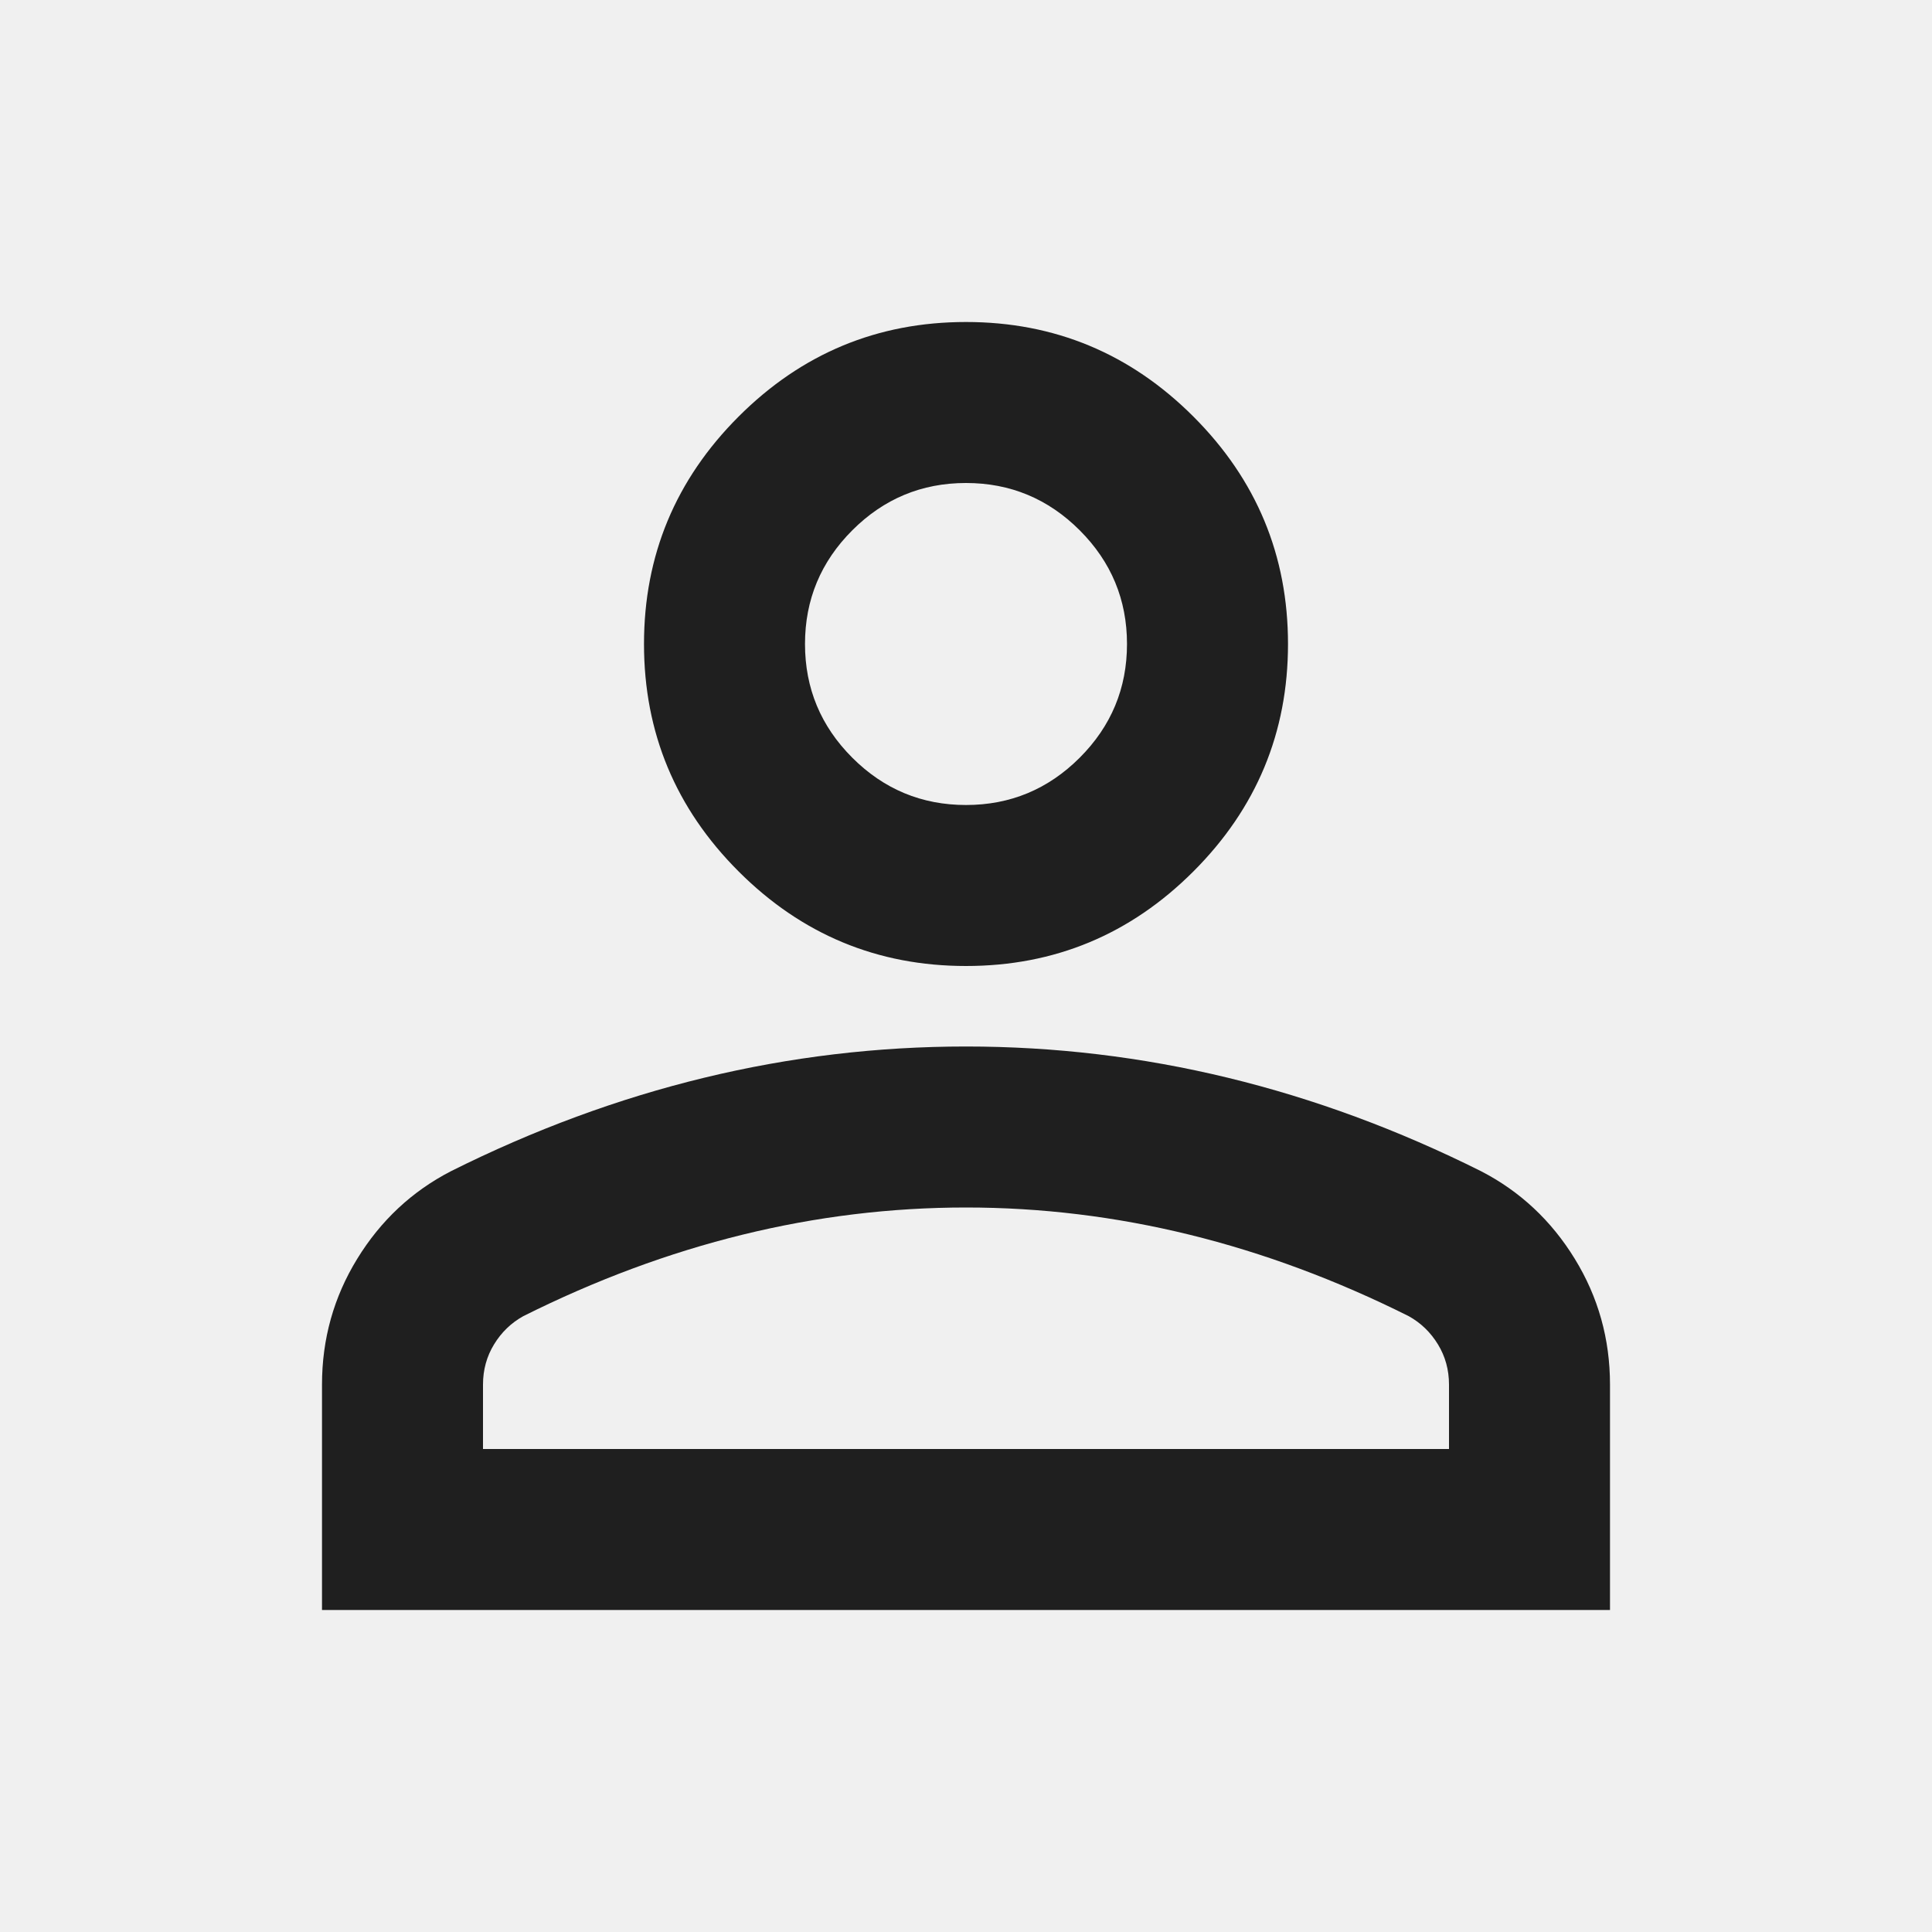
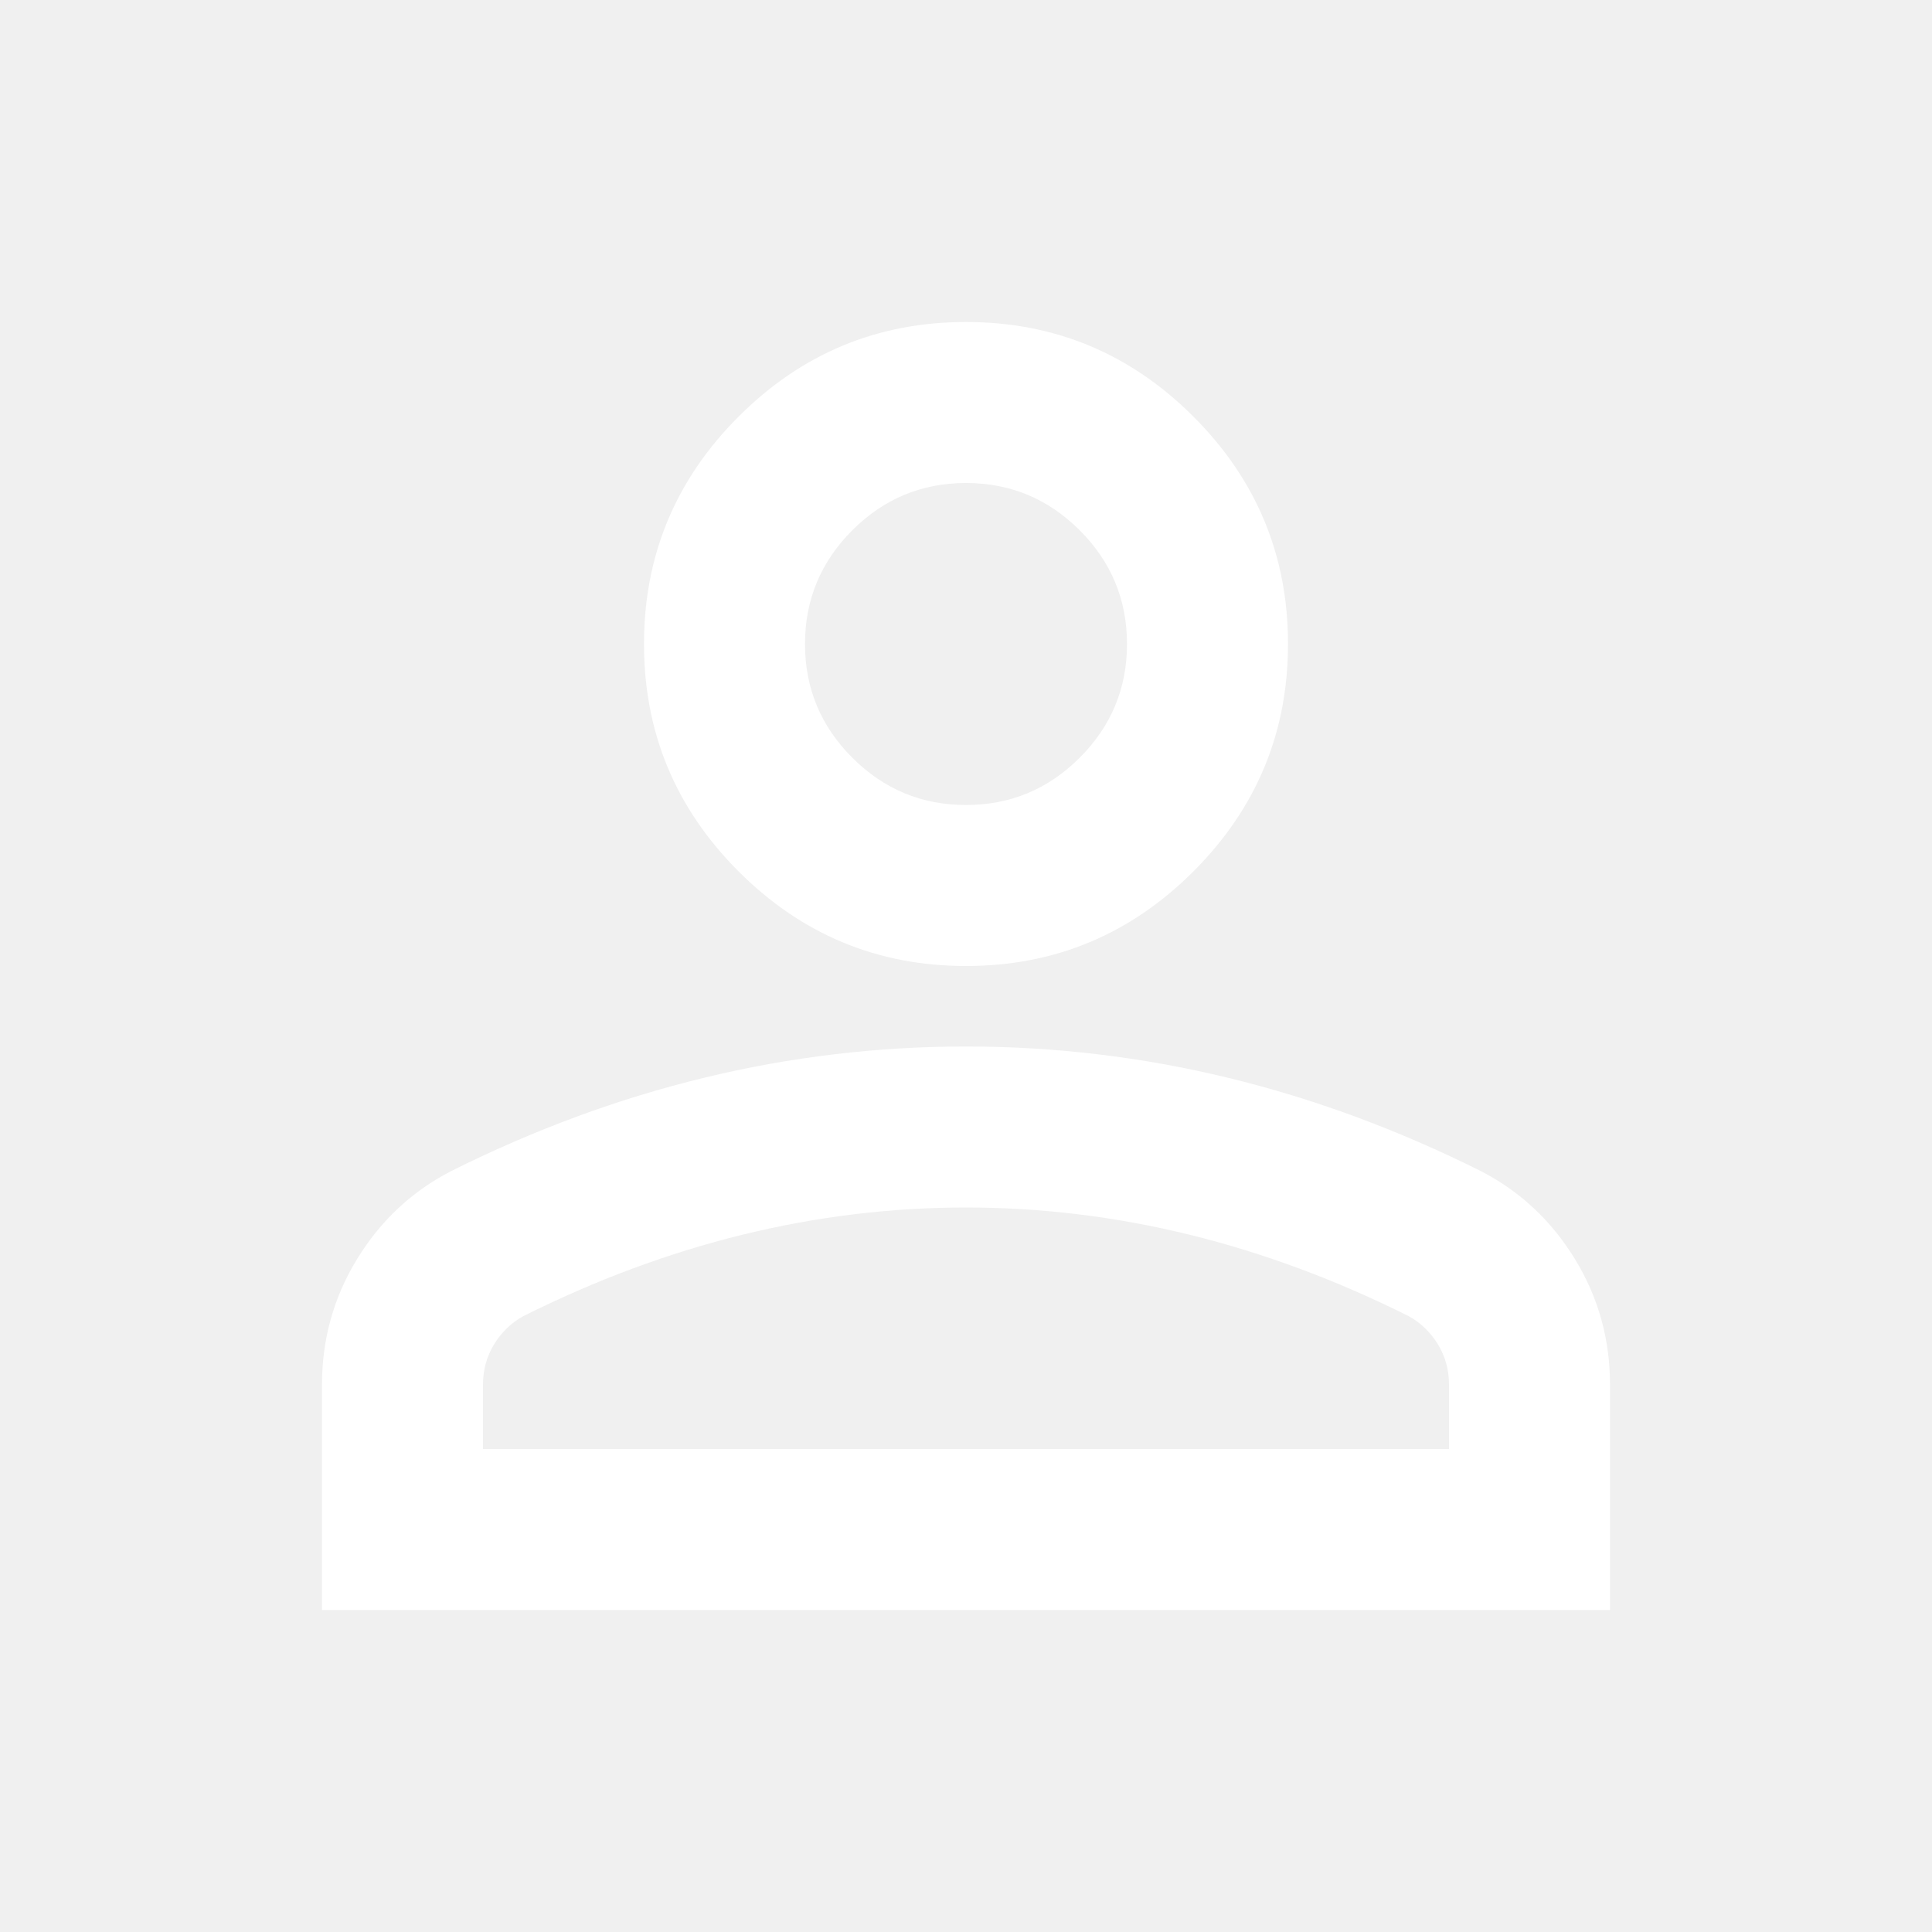
- <svg xmlns="http://www.w3.org/2000/svg" height="24px" viewBox="0 -960 960 960" width="24px" fill="#1f1f1f">
+ <svg xmlns="http://www.w3.org/2000/svg" height="24px" viewBox="0 -960 960 960" width="24px" fill="#FFFFFF">
  <path d="M480-480q-66 0-113-47t-47-113q0-66 47-113t113-47q66 0 113 47t47 113q0 66-47 113t-113 47ZM160-160v-112q0-34 17.5-62.5T224-378q62-31 126-46.5T480-440q66 0 130 15.5T736-378q29 15 46.5 43.5T800-272v112H160Zm80-80h480v-32q0-11-5.5-20T700-306q-54-27-109-40.5T480-360q-56 0-111 13.5T260-306q-9 5-14.5 14t-5.5 20v32Zm240-320q33 0 56.5-23.5T560-640q0-33-23.5-56.5T480-720q-33 0-56.5 23.5T400-640q0 33 23.5 56.5T480-560Zm0-80Zm0 400Z" />
</svg>
